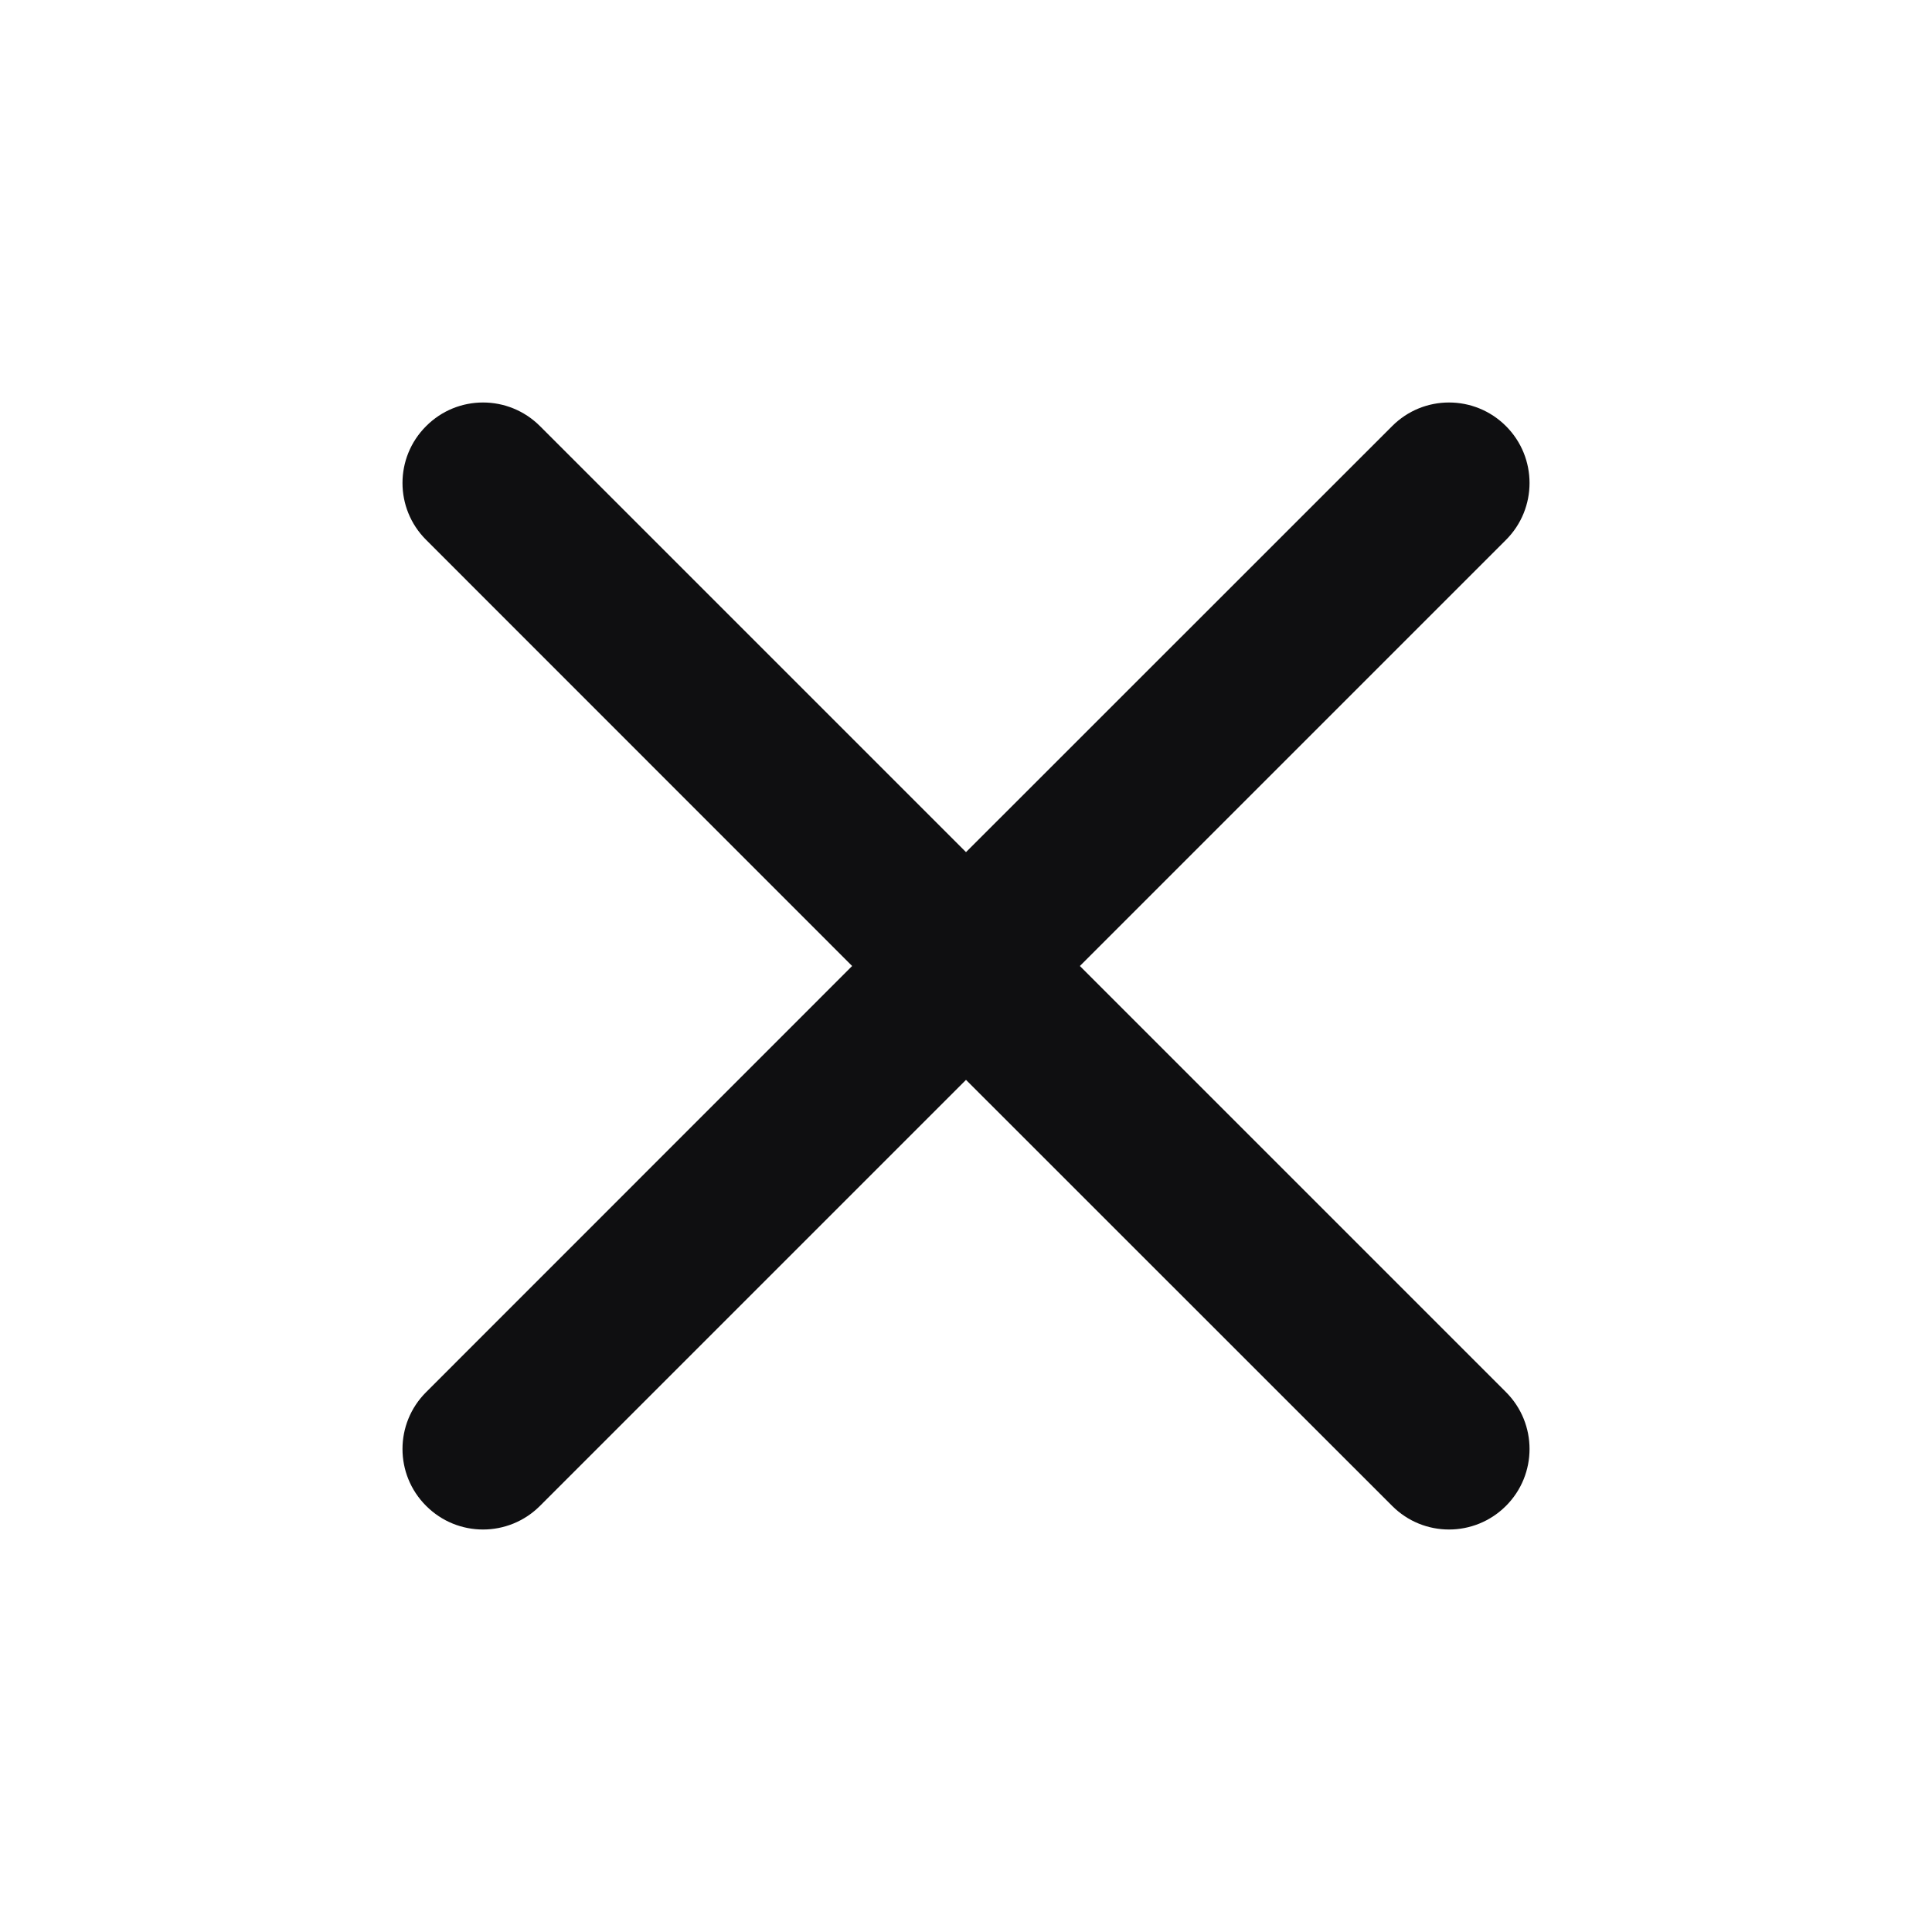
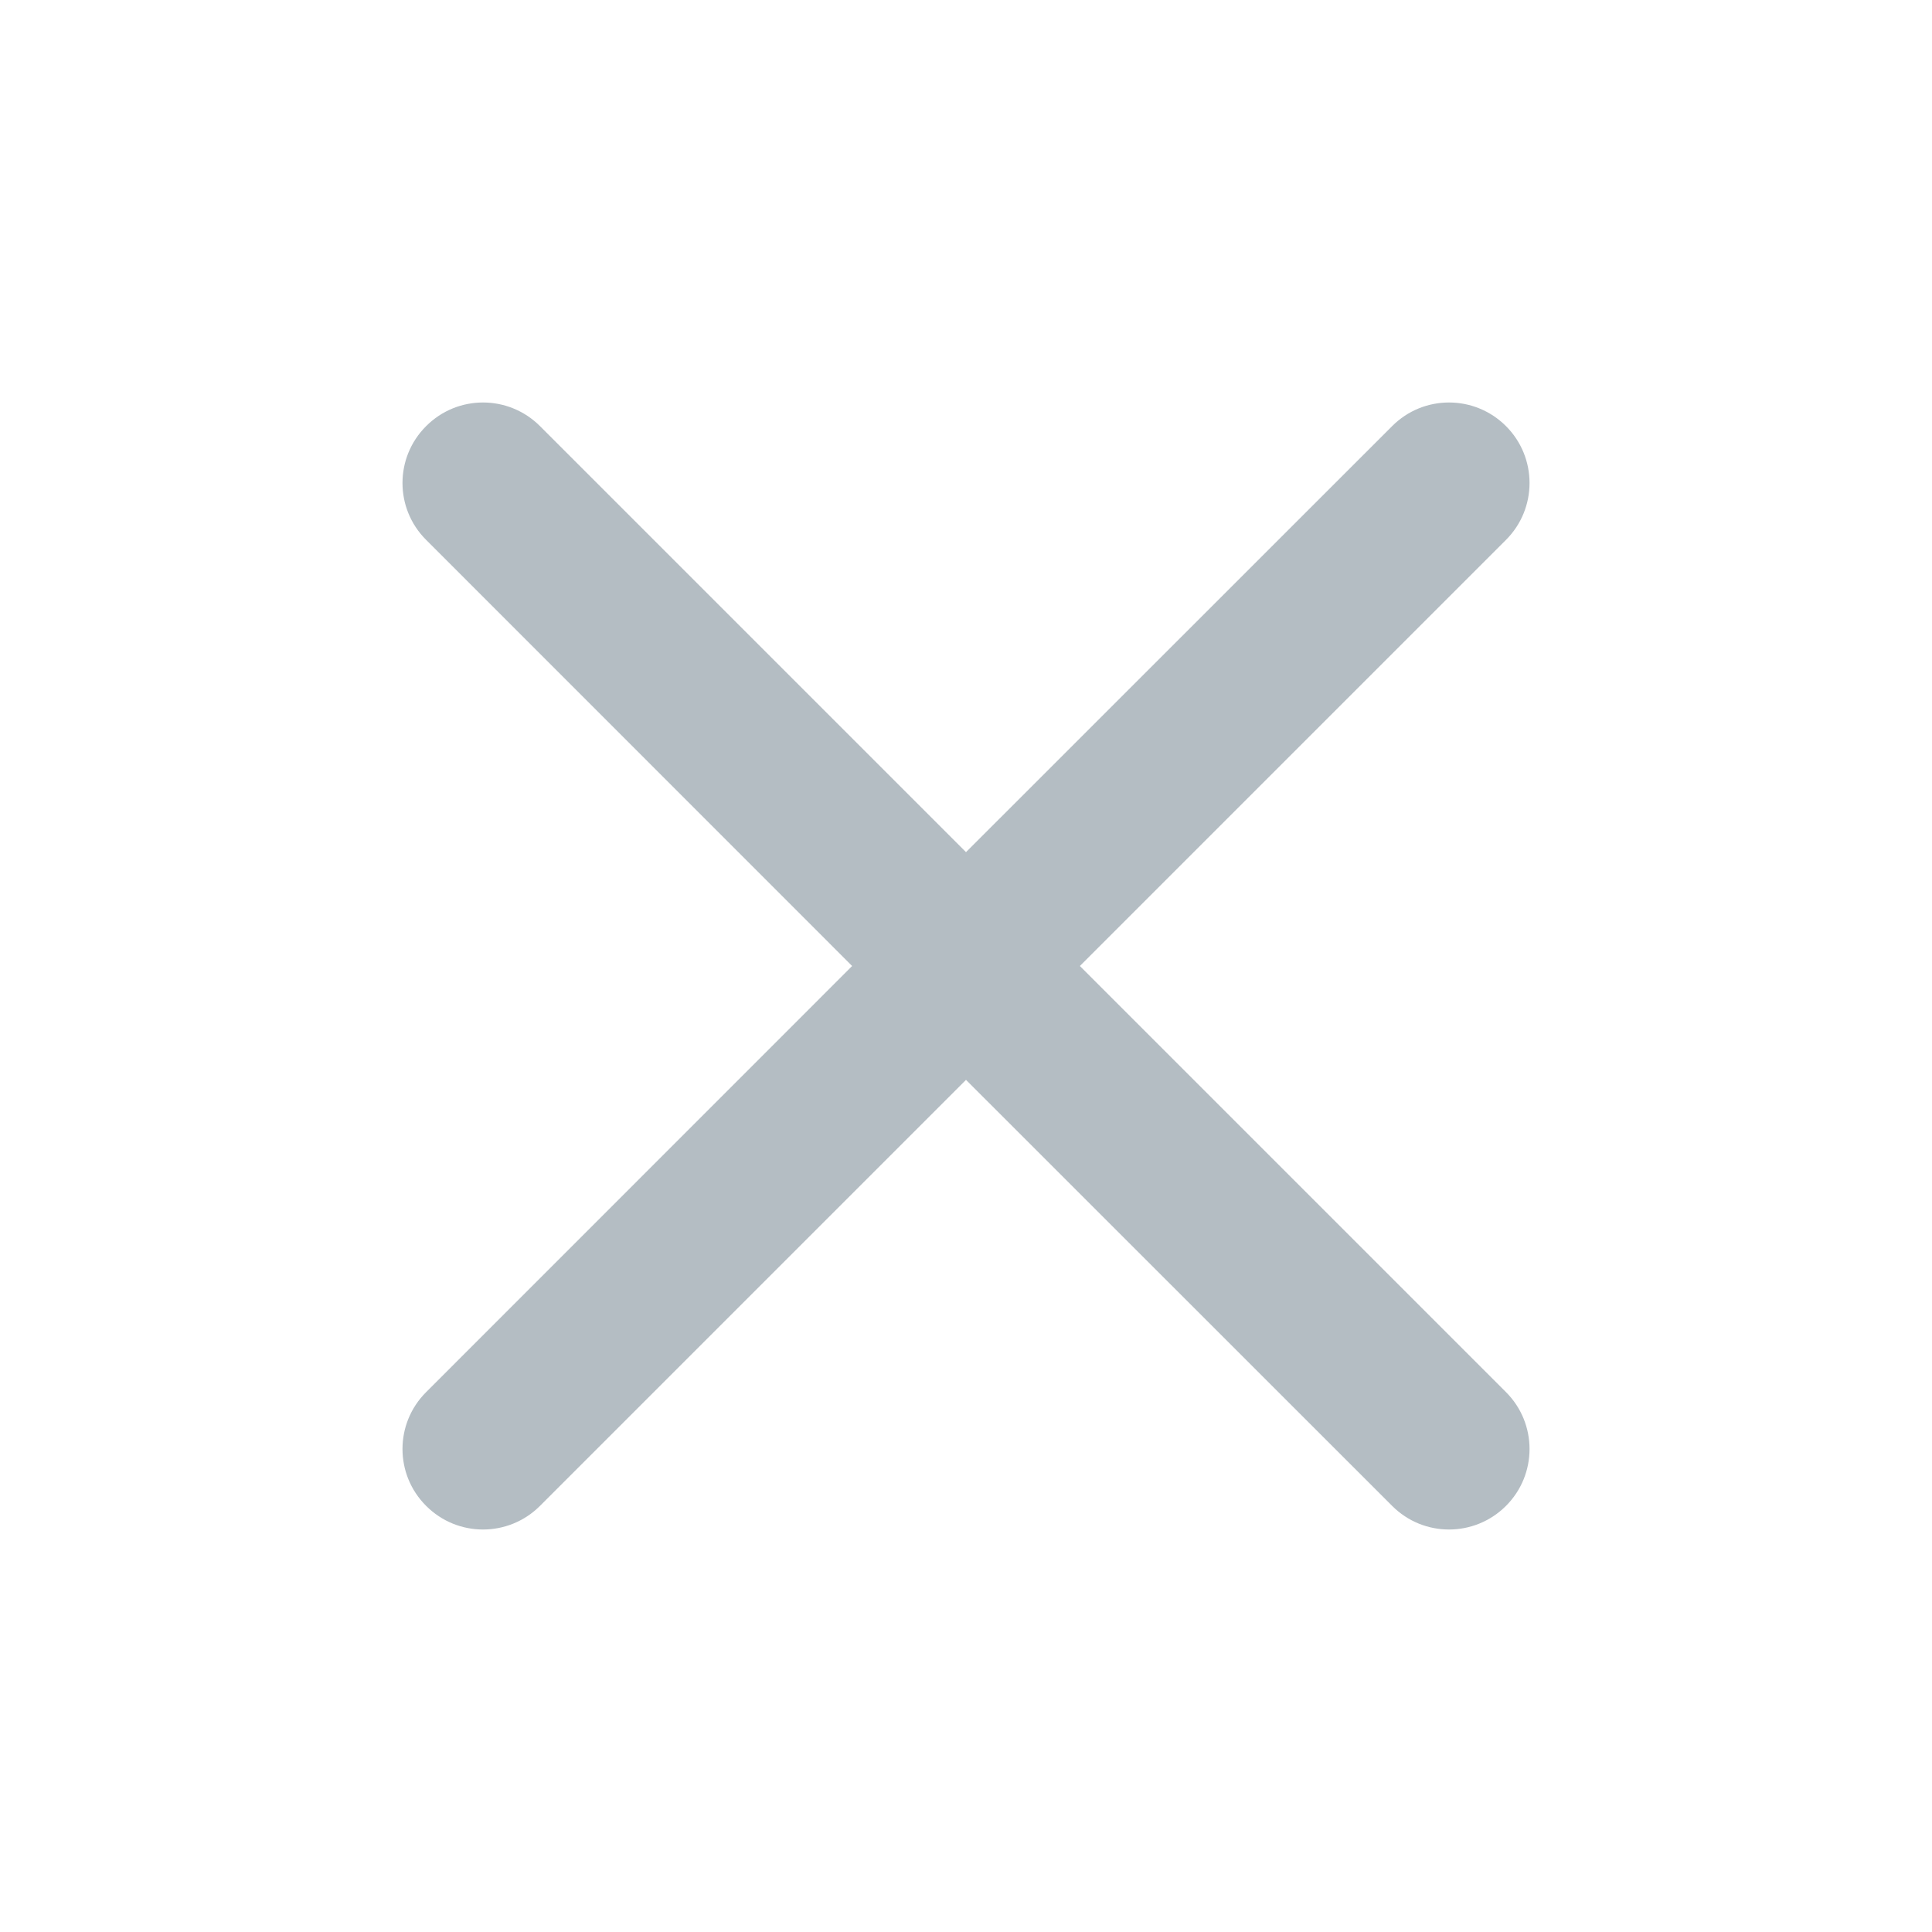
<svg xmlns="http://www.w3.org/2000/svg" width="16" height="16" viewBox="0 0 16 16" fill="none">
-   <path fill-rule="evenodd" clip-rule="evenodd" d="M12.472 4.471C12.732 4.211 12.732 3.789 12.472 3.529C12.211 3.268 11.789 3.268 11.529 3.529L8 7.057L4.472 3.529C4.211 3.268 3.789 3.268 3.529 3.529C3.268 3.789 3.268 4.211 3.529 4.471L7.057 8L3.529 11.529C3.268 11.789 3.268 12.211 3.529 12.471C3.789 12.732 4.211 12.732 4.472 12.471L8 8.943L11.529 12.471C11.789 12.732 12.211 12.732 12.472 12.471C12.732 12.211 12.732 11.789 12.472 11.529L8.943 8L12.472 4.471Z" fill="#0F0F11" />
+   <path fill-rule="evenodd" clip-rule="evenodd" d="M12.472 4.471C12.732 4.211 12.732 3.789 12.472 3.529C12.211 3.268 11.789 3.268 11.529 3.529L8 7.057L4.472 3.529C4.211 3.268 3.789 3.268 3.529 3.529C3.268 3.789 3.268 4.211 3.529 4.471L7.057 8L3.529 11.529C3.268 11.789 3.268 12.211 3.529 12.471C3.789 12.732 4.211 12.732 4.472 12.471L8 8.943L11.529 12.471C11.789 12.732 12.211 12.732 12.472 12.471C12.732 12.211 12.732 11.789 12.472 11.529L8.943 8L12.472 4.471Z" fill="#B4BDC3" />
</svg>
